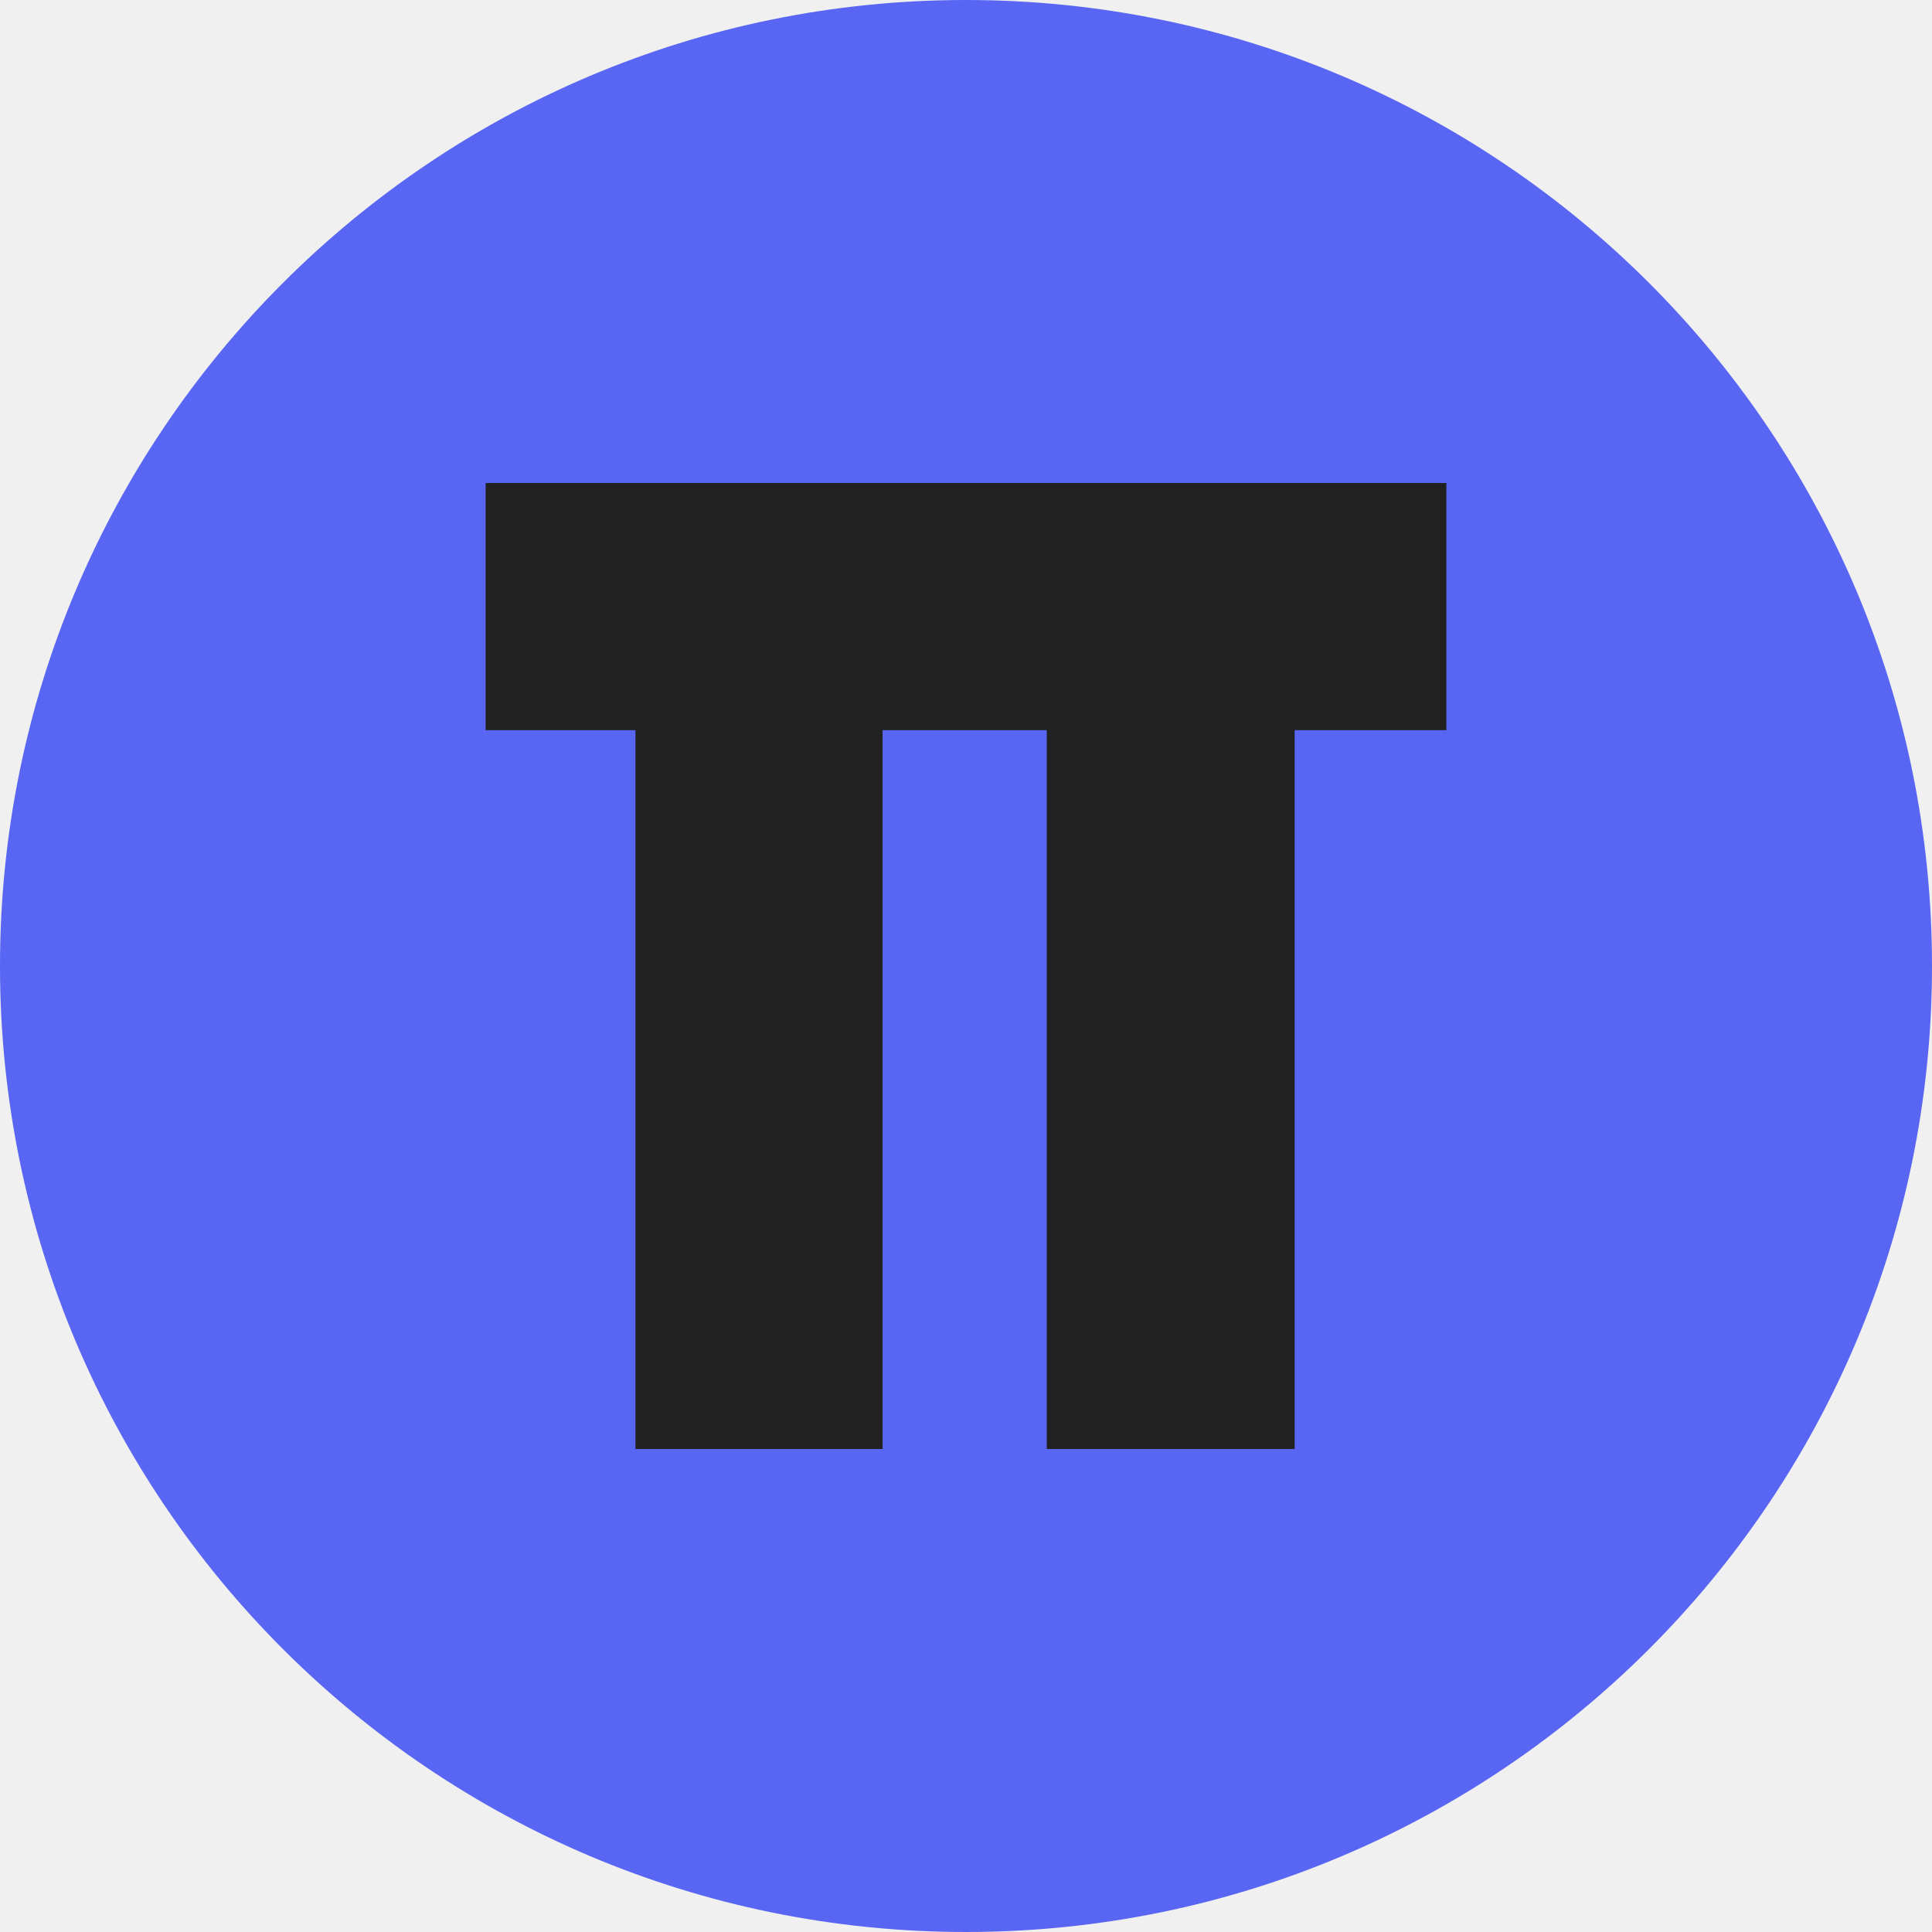
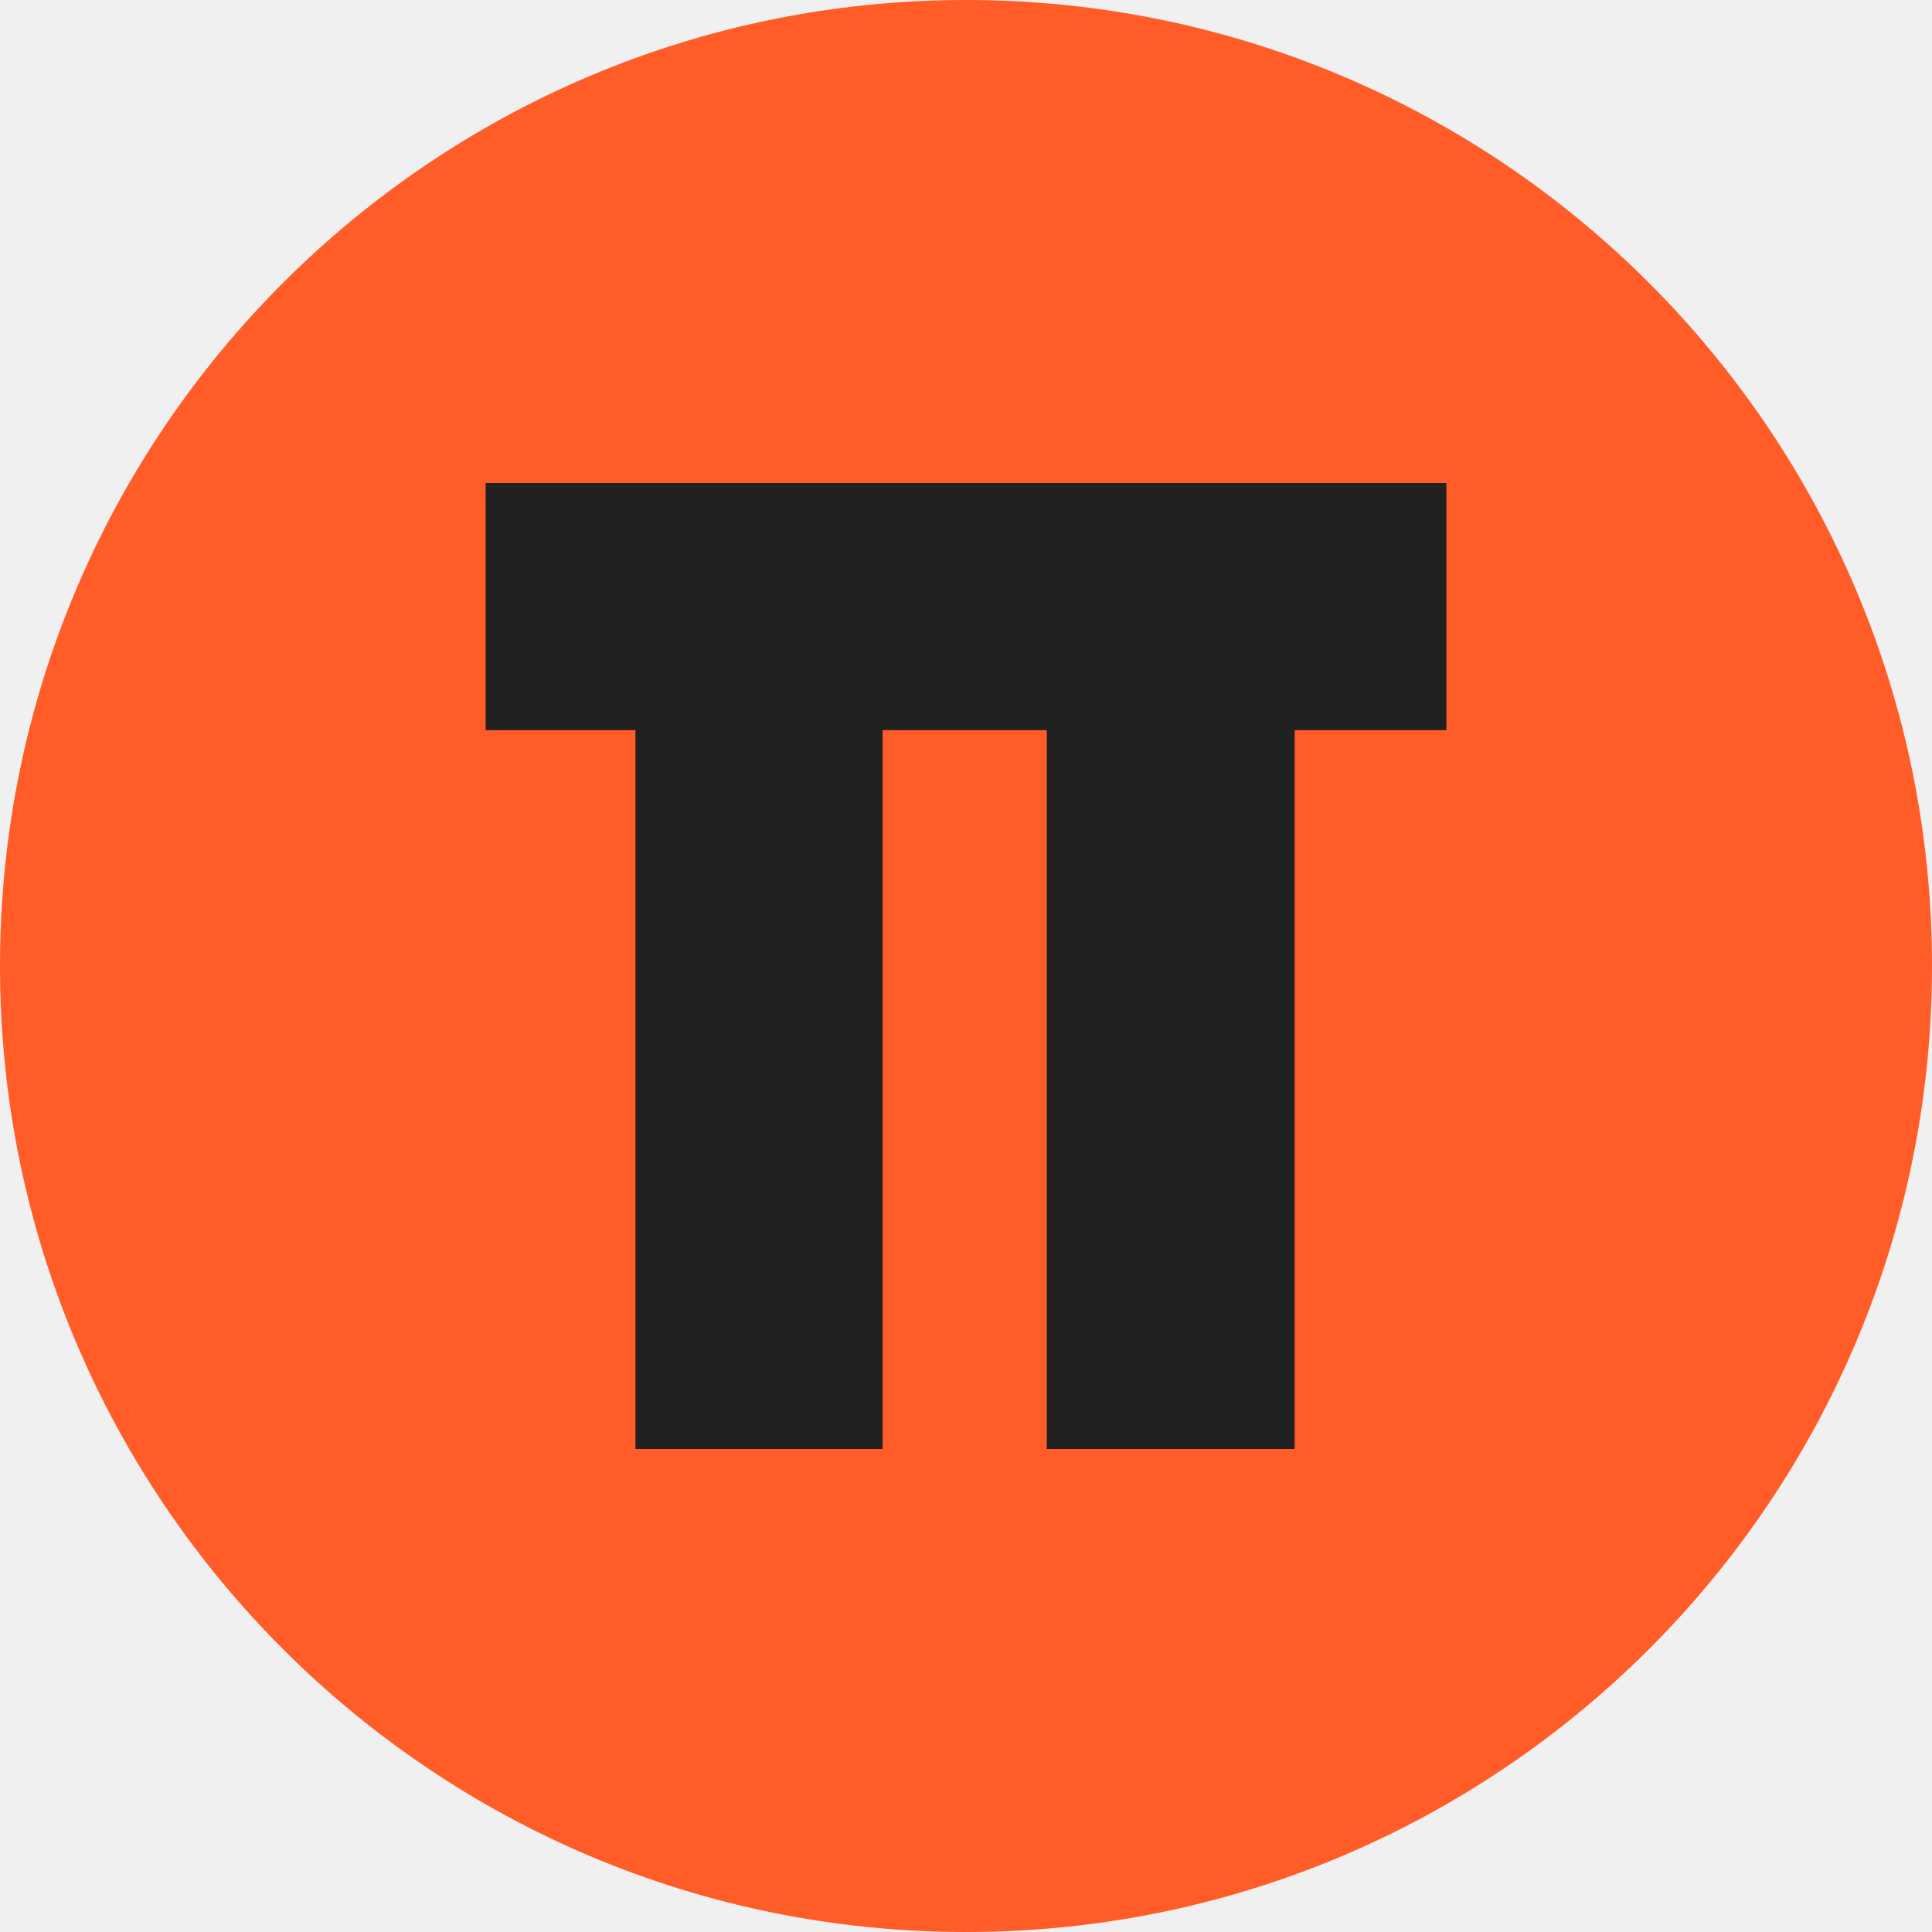
<svg xmlns="http://www.w3.org/2000/svg" version="1.1" id="图层_1" x="0px" y="0px" viewBox="0 0 512 512" style="enable-background:new 0 0 512 512;" xml:space="preserve">
  <style type="text/css">
	.st0{fill:#EB5C20;}
	.st1{fill:#1E5D91;}
	.st2{fill:#E29227;}
	.st3{fill:#1C9965;}
	.st4{fill:#70BA33;}
	.st5{fill:#C6224E;}
	.st6{fill:#0E0304;}
	.st7{fill:#29292C;}
	.st8{fill:#B5B5B6;}
	.st9{fill:#2E3032;}
	.st10{fill:#1A1A1B;}
	.st11{fill:#757579;}
	.st12{fill:#DF5B23;}
	.st13{fill:#221F20;}
	.st14{fill:#F1AA43;}
	.st15{fill:#EB9326;}
	.st16{fill:#EE9F38;}
	.st17{fill:#E8891D;}
	.st18{fill:#EF9E36;}
	.st19{fill:#F9C88E;}
	.st20{fill:#CB838E;}
	.st21{fill:#F7BF75;}
	.st22{fill:#2F2833;}
	.st23{fill:#403944;}
	.st24{fill-rule:evenodd;clip-rule:evenodd;fill:#CCBCB1;}
	.st25{fill-rule:evenodd;clip-rule:evenodd;fill:#393939;}
	.st26{fill-rule:evenodd;clip-rule:evenodd;fill:#EF9839;}
	.st27{fill-rule:evenodd;clip-rule:evenodd;fill:#EF993A;}
	.st28{fill-rule:evenodd;clip-rule:evenodd;fill:#D07A32;}
	.st29{fill-rule:evenodd;clip-rule:evenodd;fill:#E1893D;}
	.st30{fill-rule:evenodd;clip-rule:evenodd;fill:#E28C38;}
	.st31{fill-rule:evenodd;clip-rule:evenodd;fill:#E18B3C;}
	.st32{fill-rule:evenodd;clip-rule:evenodd;fill:#DF7F24;}
	.st33{fill-rule:evenodd;clip-rule:evenodd;fill:#DDCCC2;}
	.st34{fill-rule:evenodd;clip-rule:evenodd;fill:#DF8C38;}
	.st35{fill-rule:evenodd;clip-rule:evenodd;fill:#8B5930;}
	.st36{fill:#1C5AA8;}
	.st37{fill:#FFFFFF;}
	.st38{fill:#2156A6;}
	.st39{fill:#E7B41E;}
	.st40{fill:#298CCD;}
	.st41{fill:#123443;}
	.st42{fill:#B8266A;}
	.st43{fill:#1B4B68;}
	.st44{fill:#040000;}
	.st45{fill:#1C4157;}
	.st46{fill:#4A6894;}
	.st47{fill:#343535;}
	.st48{fill:#3E5375;}
	.st49{fill:#6CAACE;}
	.st50{fill:#335C85;}
	.st51{fill:#5294B1;}
	.st52{fill-rule:evenodd;clip-rule:evenodd;fill:#5255A3;}
	.st53{fill-rule:evenodd;clip-rule:evenodd;fill:#2B60AC;}
	.st54{fill:#2B60AC;}
	.st55{fill:#E8412E;}
	.st56{fill:#E83F21;}
	.st57{fill:#E33E28;}
	.st58{fill:#E84138;}
	.st59{fill:#E94526;}
	.st60{fill:#E94423;}
	.st61{fill:#E9481F;}
	.st62{fill:#E94522;}
	.st63{fill:#E9461F;}
	.st64{fill:#E84236;}
	.st65{fill:#E9471E;}
	.st66{fill:#E6411D;}
	.st67{fill:#E8412F;}
	.st68{fill:#132533;}
	.st69{fill:url(#SVGID_1_);}
	.st70{fill:url(#SVGID_00000116212078684549023380000009139446231882562970_);}
	.st71{fill:#CBCFD7;}
	.st72{fill:url(#SVGID_00000071535883213355724980000016758333131054165643_);}
	.st73{fill:url(#SVGID_00000129911923369977565980000004828672247097165968_);}
	.st74{fill:#36B8B7;}
	.st75{fill:#3EB4AD;}
	.st76{fill:#3AB8B9;}
	.st77{fill:#56BAB0;}
	.st78{fill:#65BBB2;}
	.st79{fill:#32B7B0;}
	.st80{fill:#2EB6AE;}
	.st81{fill:#48B6BC;}
	.st82{fill:#4DB5BD;}
	.st83{fill:#3EB4AE;}
	.st84{fill:#57BBB1;}
	.st85{fill:#060909;}
	.st86{fill:#061014;}
	.st87{fill:#FAFAFB;}
	.st88{fill:#F6F7F7;}
	.st89{fill:#F7F7F7;}
	.st90{fill:#F6F6F6;}
	.st91{fill:#7CB8BD;}
	.st92{fill:#3FB5B7;}
	.st93{fill:#4DB6B9;}
	.st94{fill:#F4F5F5;}
	.st95{fill:#F5F5F5;}
	.st96{fill:#070505;}
	.st97{fill:#F4F3F3;}
	.st98{fill:#050202;}
	.st99{fill:#71BCBA;}
	.st100{fill:#73BBB8;}
	.st101{fill:#76BEBC;}
	.st102{fill:#83B8B8;}
	.st103{fill:#3DB9B5;}
	.st104{fill:#40BABA;}
	.st105{fill:#36B8B6;}
	.st106{fill:#28B6B2;}
	.st107{fill:#231815;stroke:#FFFFFF;stroke-width:0.187;stroke-miterlimit:10;}
	.st108{fill:#023592;}
	.st109{fill-rule:evenodd;clip-rule:evenodd;fill:#60BEA1;}
	.st110{fill:#FFFFFF;stroke:#FFFFFF;stroke-width:0.187;stroke-miterlimit:10;}
	.st111{fill:#7C2B7F;}
	.st112{fill:#752C7F;}
	.st113{fill:#EE8753;}
	.st114{fill:#F09D47;}
	.st115{fill:#EF944D;}
	.st116{fill:#EE8C51;}
	.st117{fill:#EC795A;}
	.st118{fill:#F0984B;}
	.st119{fill:#EB715E;}
	.st120{fill:#9E2F7F;}
	.st121{fill:#AA2E7E;}
	.st122{fill:#EC7C5D;}
	.st123{fill:#C4337F;}
	.st124{fill:#932D7F;}
	.st125{fill:#A42F7E;}
	.st126{fill:#BD317E;}
	.st127{fill:#B8327F;}
	.st128{fill:#B2317E;}
	.st129{fill:#992D7F;}
	.st130{fill:#CA347F;}
	.st131{fill:#8C2D7F;}
	.st132{fill:#D0357F;}
	.st133{fill:#AE307E;}
	.st134{fill:#EC765E;}
	.st135{fill:#DB377F;}
	.st136{fill:#E44676;}
	.st137{fill:#862C7E;}
	.st138{fill:#E96B64;}
	.st139{fill:#D6357F;}
	.st140{fill:#E96B62;}
	.st141{fill:#E13A80;}
	.st142{fill:#E13D7E;}
	.st143{fill:#822B7F;}
	.st144{fill:#E54D75;}
	.st145{fill:#33A2D3;}
	.st146{fill:#E3417B;}
	.st147{fill:#E65371;}
	.st148{fill:#E65B6C;}
	.st149{fill:#E96764;}
	.st150{fill:#E85F68;}
	.st151{fill:#E96366;}
	.st152{fill:#EA6F67;}
	.st153{fill:#E6566D;}
	.st154{fill:#EA6C6C;}
	.st155{fill:#E7606E;}
	.st156{fill:#EB7563;}
	.st157{fill:#EC7C69;}
	.st158{fill:#E8687D;}
	.st159{fill:#E0EDF7;}
	.st160{fill:#E9676E;}
	.st161{fill:#E9B536;}
	.st162{fill:#864690;}
	.st163{fill:#334190;}
	.st164{fill:#6A438D;}
	.st165{fill:#6B438D;}
	.st166{fill:#6B448D;}
	.st167{fill:#3A4291;}
	.st168{fill:#81458F;}
	.st169{fill:#644390;}
	.st170{fill:#9E458E;}
	.st171{fill:#98468F;}
	.st172{fill:#92468F;}
	.st173{fill:#8D458F;}
	.st174{fill:#9B468F;}
	.st175{fill:#90468E;}
	.st176{fill:#9C468F;}
	.st177{fill:#A3458D;}
	.st178{fill:#4E4491;}
	.st179{fill:#434291;}
	.st180{fill:#534290;}
	.st181{fill:#6E4591;}
	.st182{fill:#754490;}
	.st183{fill:#5F4390;}
	.st184{fill:#7B4490;}
	.st185{fill:#584390;}
	.st186{fill:#594390;}
	.st187{fill:#474392;}
	.st188{fill:#B3458C;}
	.st189{fill:#6A4491;}
	.st190{fill:#AE468C;}
	.st191{fill:#97458F;}
	.st192{fill:#B6468C;}
	.st193{fill:#9B458E;}
	.st194{fill:#C4468C;}
	.st195{fill:#BD478C;}
	.st196{fill:#AA468D;}
	.st197{fill:#A7468D;}
	.st198{fill:#B3468D;}
	.st199{fill:#B0458C;}
	.st200{fill:#BC468C;}
	.st201{fill:#AF458C;}
	.st202{fill:#B9468C;}
	.st203{fill:#BD468B;}
	.st204{fill:#BA468C;}
	.st205{enable-background:new    ;}
	.st206{fill:#1D1E1D;}
	.st207{fill:url(#Fill_1_00000069383985885689702410000014061837493075283348_);}
	.st208{fill:url(#Fill_3_00000047025640106148960840000015247047401159207820_);}
	.st209{fill:url(#Fill_5_00000029023292768012665520000010286972546222248588_);}
	.st210{fill:#1E201F;}
	.st211{fill:#3AB9B5;}
	.st212{fill:#27B4B0;}
	.st213{fill:#009694;}
	.st214{fill:#554B9D;}
	.st215{clip-path:url(#SVGID_00000170262466572941853720000004523291619981153204_);}
	.st216{fill:#070181;}
	.st217{fill:#FEC701;}
	.st218{fill:#231F8F;}
	.st219{fill:#20282A;}
	.st220{fill:#060081;}
	.st221{fill:#FE8A01;}
	.st222{fill:#FE9301;}
	.st223{fill:#FE8E02;}
	.st224{fill:#FE9800;}
	.st225{fill:#FDC303;}
	.st226{fill:#FE9106;}
	.st227{fill:#FEBD01;}
	.st228{fill:#FDB700;}
	.st229{fill:#FEC202;}
	.st230{fill:#FEB200;}
	.st231{fill:#E6FBF8;}
	.st232{fill:#94AED1;}
	.st233{fill:#C4E6E7;}
	.st234{fill:#B6D9E6;}
	.st235{fill:#D2F8F4;}
	.st236{fill:#AFD0E2;}
	.st237{fill:#FED005;}
	.st238{fill:#0241A9;}
	.st239{fill:#052C9B;}
	.st240{fill:#CFF7F4;}
	.st241{fill:#93ADD1;}
	.st242{fill:#D0F8F4;}
	.st243{fill:#E6FBF9;}
	.st244{fill:#FDC802;}
	.st245{fill:#B0D1E2;}
	.st246{fill:#AFD1E2;}
	.st247{fill:#ADCEE9;}
	.st248{fill:#CDF3FC;}
	.st249{fill:#AECFE9;}
	.st250{fill:#CDF4F2;}
	.st251{fill:#CBF2F1;}
	.st252{fill:#FBB61F;}
	.st253{fill:#FAAE29;}
	.st254{fill:#A3C2DB;}
	.st255{fill:#B1D3E3;}
	.st256{fill:#C6E0D9;}
	.st257{fill:#C5D7E8;}
	.st258{fill:#C1E6EC;}
	.st259{fill:#A7C8DE;}
	.st260{fill:#A7B8D8;}
	.st261{fill:#C4DEE9;}
	.st262{fill:#9FBDD9;}
	.st263{fill:#FE9D01;}
	.st264{fill:#FEAF02;}
	.st265{fill:#CFF5F1;}
	.st266{fill:#0D0884;}
	.st267{fill:#CFF6F3;}
	.st268{fill:#FEA500;}
	.st269{fill:#FEA000;}
	.st270{fill:#FEAB01;}
	.st271{fill:#738ECF;}
	.st272{fill:#062D9C;}
	.st273{fill:#728DCF;}
	.st274{fill:#FABD15;}
	.st275{fill:#FDBF08;}
	.st276{fill:#FAB91A;}
	.st277{fill:#F9C107;}
- 	.st278{fill:rgb(89, 102, 243);}
+ 	.st278{fill:#ff5c28;}
	.st279{fill-rule:evenodd;clip-rule:evenodd;fill:#FFFFFF;}
	.st280{fill:#10B981;}
	.st281{fill:#F7B91C;}
	.st282{fill:#EF4444;}
	.st283{fill:#353535;}
	.st284{fill:#171717;}
	.st285{fill:#2F49D1;}
	.st286{fill:#1E1E1E;}
	.st287{fill:#FF0060;}
	.st288{fill:#FF6000;}
	.st289{fill:#DEFF00;}
	.st290{fill:#7EFF00;}
	.st291{fill:#1EFF00;}
	.st292{fill:#00FF42;}
	.st293{fill:#00FFA2;}
	.st294{fill:#00FCFF;}
	.st295{fill:#00A2FF;}
	.st296{fill:#0042FF;}
	.st297{fill:#1E00FF;}
	.st298{fill:#7E00FF;}
	.st299{fill:#DE00FF;}
	.st300{fill:#FF00C0;}
	.st301{fill:#FF0000;}
	.st302{fill:none;stroke:#000000;stroke-width:1;stroke-linejoin:round;stroke-miterlimit:5.774;}
	.st303{fill:none;stroke:#000000;stroke-width:1;stroke-miterlimit:5.774;}
	.st304{fill:#FF91E4;}
	.st305{fill:#FFBA91;}
	.st306{fill:#FF9191;}
	.st307{fill:#FF91BA;}
	.st308{fill:#370070;}
	.st309{fill:#620070;}
	.st310{fill:#700054;}
	.st311{fill:#70002A;}
	.st312{fill:#700000;}
	.st313{fill:#702A00;}
	.st314{fill:#705400;}
	.st315{fill:#627000;}
	.st316{fill:#377000;}
	.st317{fill:#0D7000;}
	.st318{fill:#00701D;}
	.st319{fill:#007047;}
	.st320{fill:#006F70;}
	.st321{fill:#004770;}
	.st322{fill:#001D70;}
	.st323{fill:#0D0070;}
	.st324{fill:#F191FF;}
	.st325{fill:#C791FF;}
	.st326{fill:#9E91FF;}
	.st327{fill:#91ADFF;}
	.st328{fill:#91D7FF;}
	.st329{fill:#91FEFF;}
	.st330{fill:#91FFD7;}
	.st331{fill:#91FFAD;}
	.st332{fill:#9EFF91;}
	.st333{fill:#C7FF91;}
	.st334{fill:#F1FF91;}
	.st335{fill:#FFE491;}
	.st336{fill:none;stroke:#000000;stroke-width:1.5;stroke-linejoin:round;stroke-miterlimit:5.774;}
	.st337{fill:none;stroke:#000000;stroke-width:1.5;stroke-miterlimit:5.774;}
	.st338{fill:#231815;}
	.st339{fill:#1A1A1A;}
	.st340{fill:#009FE8;}
	.st341{fill:#0085D0;}
	.st342{fill:#0068B6;}
	.st343{fill:#00469B;}
	.st344{fill:#1D2087;}
	.st345{fill:#5F1985;}
	.st346{fill:#910782;}
	.st347{fill:#BD0080;}
	.st348{fill:#E3007F;}
	.st349{fill:#E40069;}
	.st350{fill:#E4004F;}
	.st351{fill:#E50032;}
	.st352{fill:#E50012;}
	.st353{fill:#EA6000;}
	.st354{fill:#F29600;}
	.st355{fill:#FBC600;}
	.st356{fill:#FFF000;}
	.st357{fill:#CEDA00;}
	.st358{fill:#8DC21F;}
	.st359{fill:#1EAA39;}
	.st360{fill:#009844;}
	.st361{fill:#009A6B;}
	.st362{fill:#009D95;}
	.st363{fill:#009FC0;}
	.st364{fill:#0086C2;}
	.st365{fill:#0071AE;}
	.st366{fill:#005698;}
	.st367{fill:#003883;}
	.st368{fill:#161573;}
	.st369{fill:#4F0B71;}
	.st370{fill:#7A006E;}
	.st371{fill:#9D006B;}
	.st372{fill:#BD006A;}
	.st373{fill:#BD0057;}
	.st374{fill:#BD0040;}
	.st375{fill:#BD0027;}
	.st376{fill:#BE0008;}
	.st377{fill:#C24E00;}
	.st378{fill:#C87D00;}
	.st379{fill:#CEA400;}
	.st380{fill:#D4C600;}
	.st381{fill:#AAB500;}
	.st382{fill:#75A215;}
	.st383{fill:#138F2E;}
	.st384{fill:#008139;}
	.st385{fill:#008259;}
	.st386{fill:#00837E;}
	.st387{fill:#0085A1;}
	.st388{fill:#006794;}
	.st389{fill:#005586;}
	.st390{fill:#003F76;}
	.st391{fill:#002566;}
	.st392{fill:#080058;}
	.st393{fill:#3B0056;}
	.st394{fill:#5D0053;}
	.st395{fill:#790050;}
	.st396{fill:#90004F;}
	.st397{fill:#90003F;}
	.st398{fill:#8F002C;}
	.st399{fill:#8F0015;}
	.st400{fill:#900000;}
	.st401{fill:#923700;}
	.st402{fill:#975C00;}
	.st403{fill:#9B7C00;}
	.st404{fill:#9F9500;}
	.st405{fill:#808800;}
	.st406{fill:#567B03;}
	.st407{fill:#006E1D;}
	.st408{fill:#006428;}
	.st409{fill:#006442;}
	.st410{fill:#006560;}
	.st411{fill:#00677D;}
	.st412{fill:#004061;}
	.st413{fill:#003257;}
	.st414{fill:#00204C;}
	.st415{fill:#000640;}
	.st416{fill:#000036;}
	.st417{fill:#1F0035;}
	.st418{fill:#390032;}
	.st419{fill:#4E002F;}
	.st420{fill:#5F002D;}
	.st421{fill:#5E001F;}
	.st422{fill:#5E000E;}
	.st423{fill:#5E0000;}
	.st424{fill:#5D0000;}
	.st425{fill:#5F1900;}
	.st426{fill:#613600;}
	.st427{fill:#644C00;}
	.st428{fill:#675E00;}
	.st429{fill:#505600;}
	.st430{fill:#314D00;}
	.st431{fill:#004502;}
	.st432{fill:#003F0D;}
	.st433{fill:#003F25;}
	.st434{fill:#00403B;}
	.st435{fill:#00404F;}
	.st436{fill:#00459B;}
	.st437{fill:#FFFFFF;stroke:#CCCCCC;stroke-width:1.174;}
	.st438{fill:#003782;}
	.st439{fill:#002465;}
	.st440{fill:#000540;}
	.st441{fill-rule:evenodd;clip-rule:evenodd;fill:#FAFAFA;}
	.st442{fill-rule:evenodd;clip-rule:evenodd;fill:#F5F5F5;}
	.st443{fill-rule:evenodd;clip-rule:evenodd;fill:#EEEEEE;}
	.st444{fill-rule:evenodd;clip-rule:evenodd;fill:#E0E0E0;}
	.st445{fill-rule:evenodd;clip-rule:evenodd;fill:#BDBDBD;}
	.st446{fill-rule:evenodd;clip-rule:evenodd;fill:#9E9E9E;}
	.st447{fill-rule:evenodd;clip-rule:evenodd;fill:#757575;}
	.st448{fill-rule:evenodd;clip-rule:evenodd;fill:#616161;}
	.st449{fill-rule:evenodd;clip-rule:evenodd;fill:#424242;}
	.st450{fill-rule:evenodd;clip-rule:evenodd;fill:#212121;}
	.st451{fill:#1F1C1D;}
	.st452{fill:#504E4E;}
	.st453{fill:#373536;}
	.st454{fill:#686767;}
	.st455{fill:#2B2929;}
	.st456{fill:#747474;}
	.st457{fill:#444242;}
	.st458{fill:#5C5B5B;}
	.st459{fill:#393536;}
	.st460{fill:#9C9A9B;}
	.st461{fill:#6A6868;}
	.st462{fill:#CDCDCD;}
	.st463{fill:#514F4F;}
	.st464{fill:#E6E6E6;}
	.st465{fill:#838182;}
	.st466{fill:#B5B3B4;}
	.st467{fill:#060203;}
	.st468{fill:#030102;}
	.st469{fill:#040202;}
	.st470{fill:#010101;}
	.st471{fill:#040203;}
	.st472{fill:#010000;}
	.st473{fill:#020101;}
	.st474{fill:#070304;}
	.st475{fill:none;}
	.st476{fill-rule:evenodd;clip-rule:evenodd;fill:#B5B5B6;}
	.st477{fill:#DE5924;}
	.st478{fill:#D35A27;}
	.st479{fill:#09AEE8;}
	.st480{fill:#8F3A97;}
	.st481{fill:#E6359D;}
	.st482{fill:#F15E2B;}
	.st483{fill:#F4A61E;}
	.st484{fill:#F4CD1E;}
	.st485{fill-rule:evenodd;clip-rule:evenodd;fill:#010101;}
	.st486{fill-rule:evenodd;clip-rule:evenodd;fill:#F5C701;}
- 	.st487{fill-rule:evenodd;clip-rule:evenodd;fill:rgb(89, 102, 243);}
+ 	.st487{fill-rule:evenodd;clip-rule:evenodd;fill:#ff5c28;}
	.st488{fill:none;stroke:#000000;stroke-width:6;stroke-linecap:round;stroke-linejoin:round;stroke-miterlimit:10;}
	.st489{fill-rule:evenodd;clip-rule:evenodd;fill:#1EAA39;}
	.st490{fill:#F7931A;}
	.st491{fill:#E0E0E0;}
	.st492{fill:#343434;}
	.st493{fill:#8C8C8C;}
	.st494{fill:#3C3C3B;}
	.st495{fill:#141414;}
	.st496{fill:#393939;}
	.st497{fill-rule:evenodd;clip-rule:evenodd;fill:#50AF95;}
	.st498{fill:#2775CA;}
	.st499{fill:#F0B90B;stroke:#F0B90B;}
	.st500{fill-rule:evenodd;clip-rule:evenodd;fill:#F0B90B;}
	.st501{fill:#F5AC37;}
	.st502{fill:#FEFEFD;}
	.st503{fill:#222222;}
	.st504{fill:#535353;}
	.st505{fill:#424242;}
	.st506{fill:#646464;}
	.st507{fill:#ADADAD;}
	.st508{fill:#7A7A7A;}
	.st509{fill:#919191;}
	.st510{fill:#CBCBCB;}
	.st511{fill:#161616;}
	.st512{fill:#151515;}
	.st513{fill:#3C3C3C;}
	.st514{fill:#3A3A3A;}
	.st515{fill:#6B6B6B;}
	.st516{fill:#A7A7A7;}
	.st517{fill:#6E6E6E;}
	.st518{fill:#A1A1A1;}
	.st519{fill:#FDFDFD;}
	.st520{fill:#EBB228;}
	.st521{fill:#0030D4;}
	.st522{fill:#21242A;}
	.st523{fill:#004FFF;}
	.st524{fill:#212121;}
- 	.st525{fill:rgb(89, 102, 243);}
+ 	.st525{fill:#ff5c28;}
	.st526{fill:#F3B919;}
	.st527{fill:#5551FF;}
	.st528{fill:#0A0A0A;}
</style>
  <g>
</g>
  <circle class="st525" cx="256" cy="256" r="256" />
  <polygon class="st524" points="383.3,193.5 343.1,193.5 343.1,384 277.4,384 277.4,193.5 233.9,193.5 233.9,384 168.4,384   168.4,193.5 128.7,193.5 128.7,128 383.3,128 " />
</svg>
